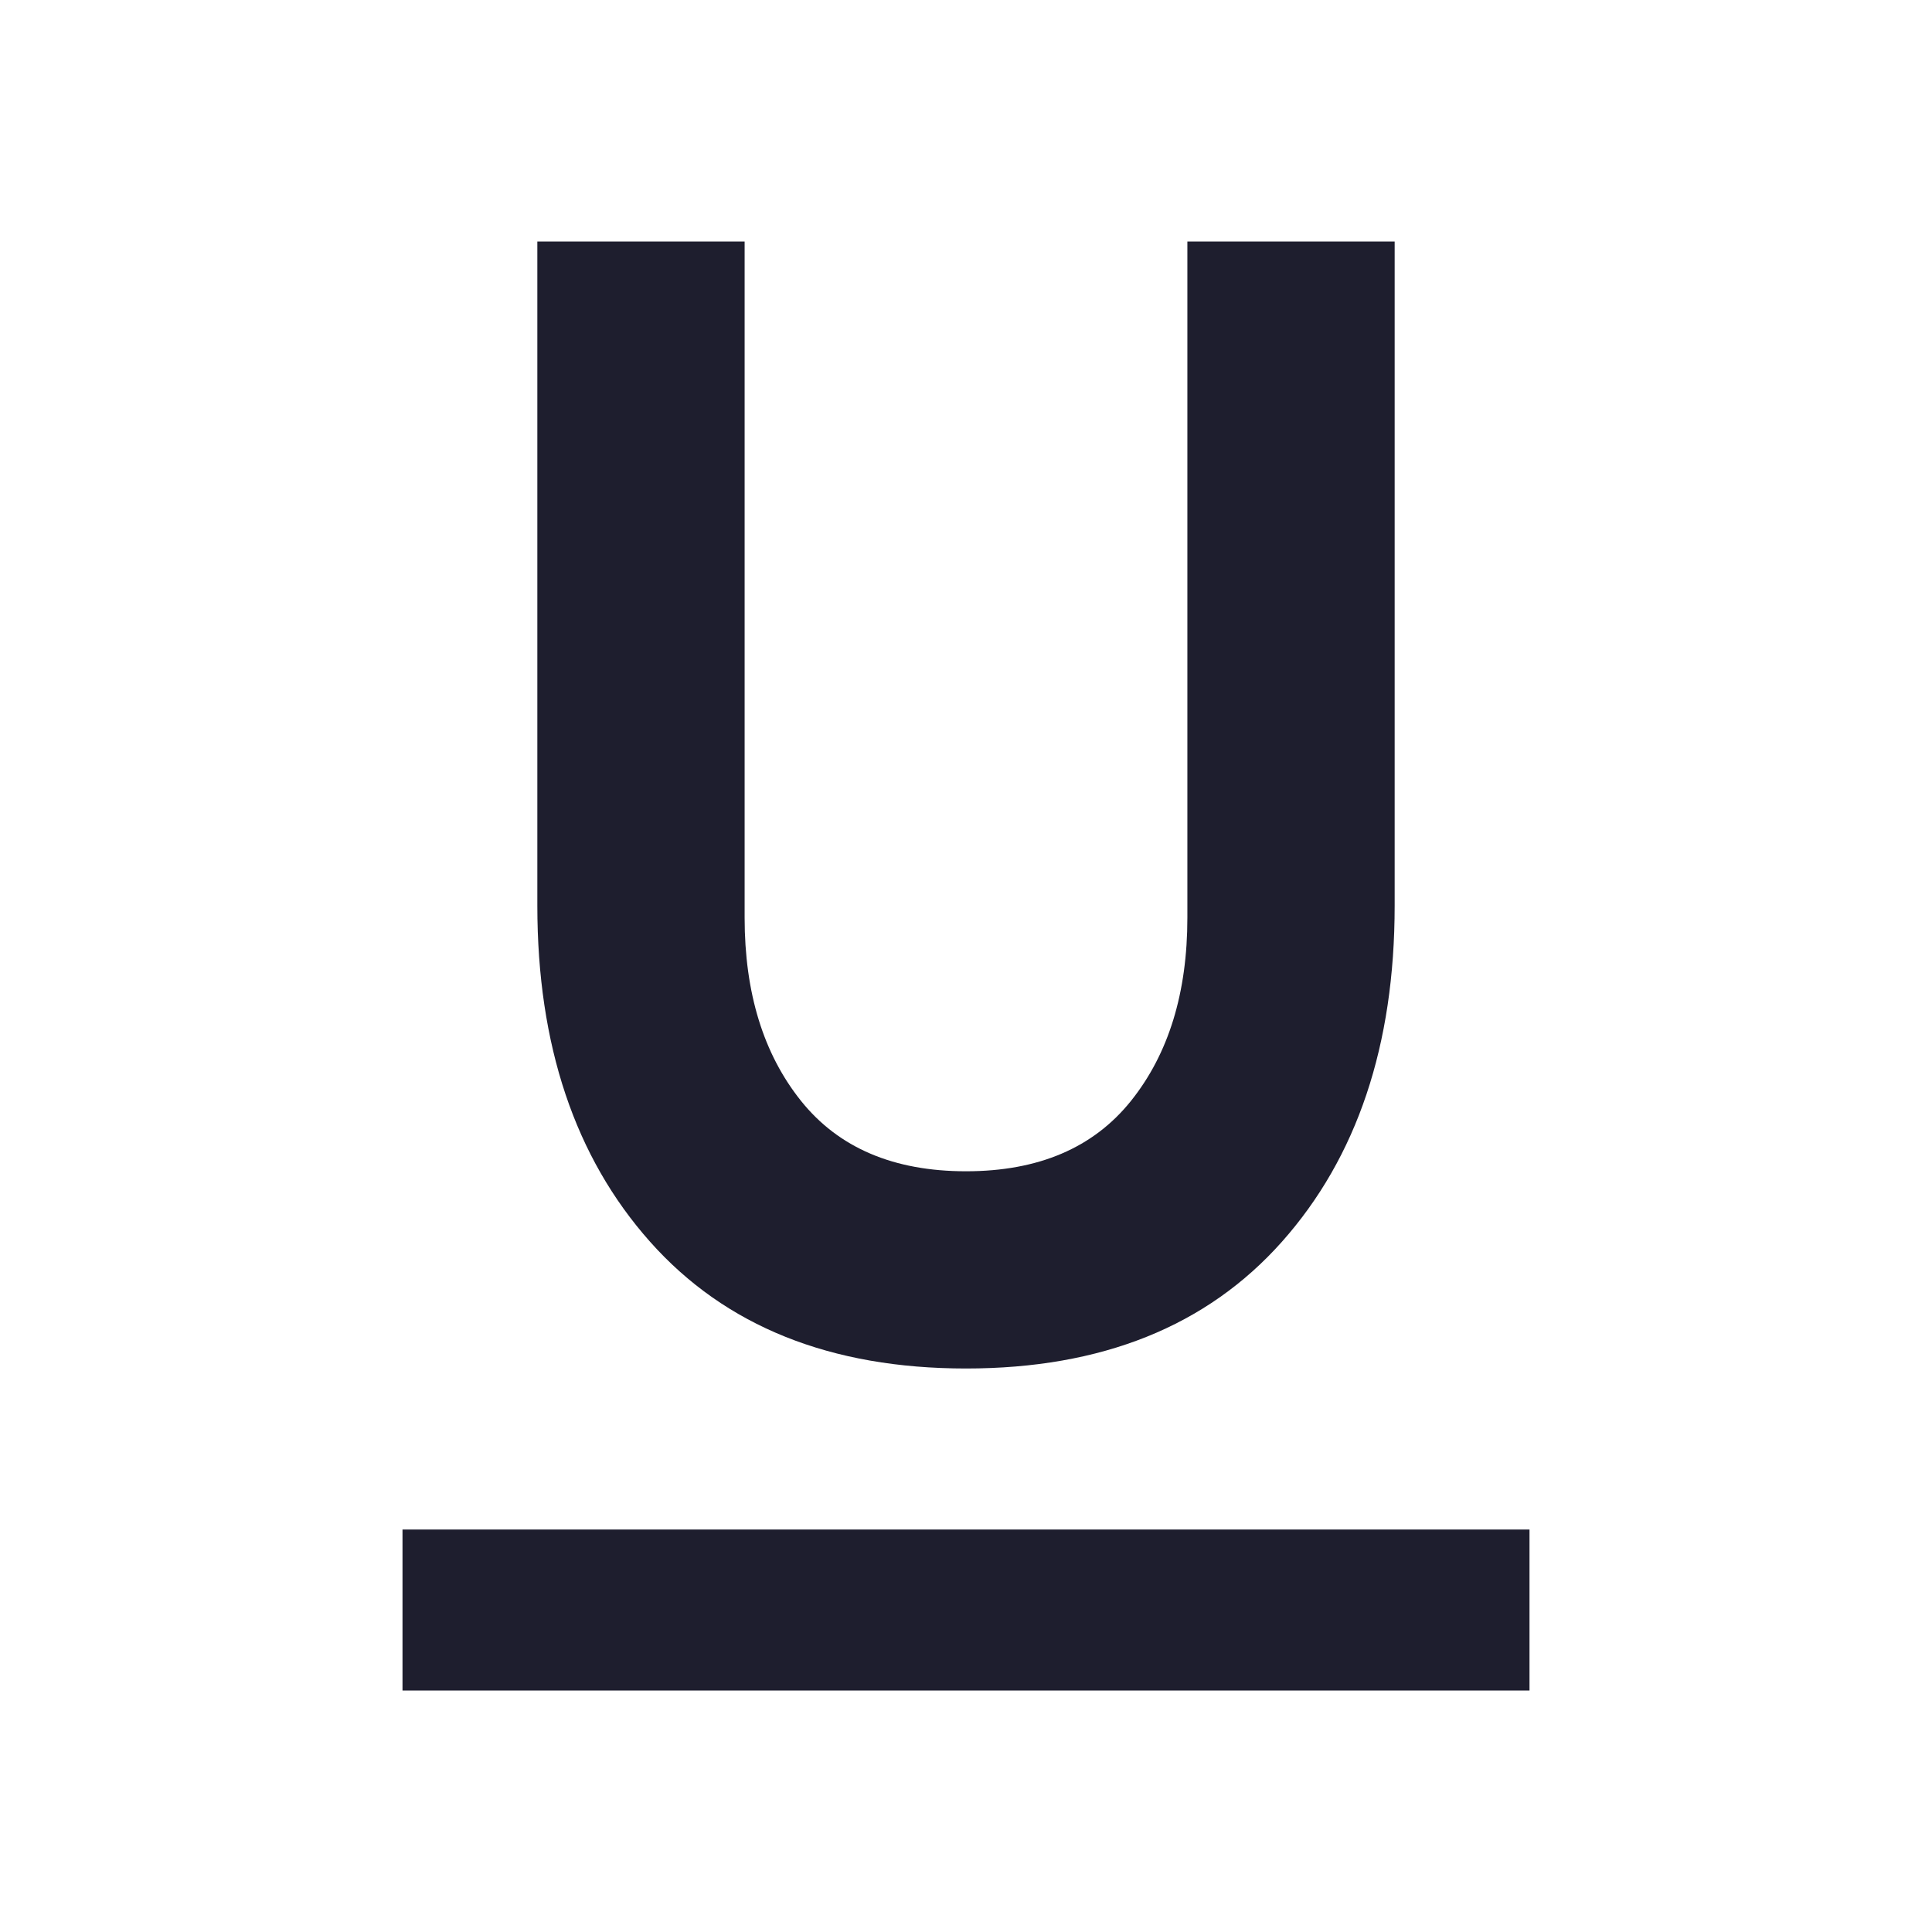
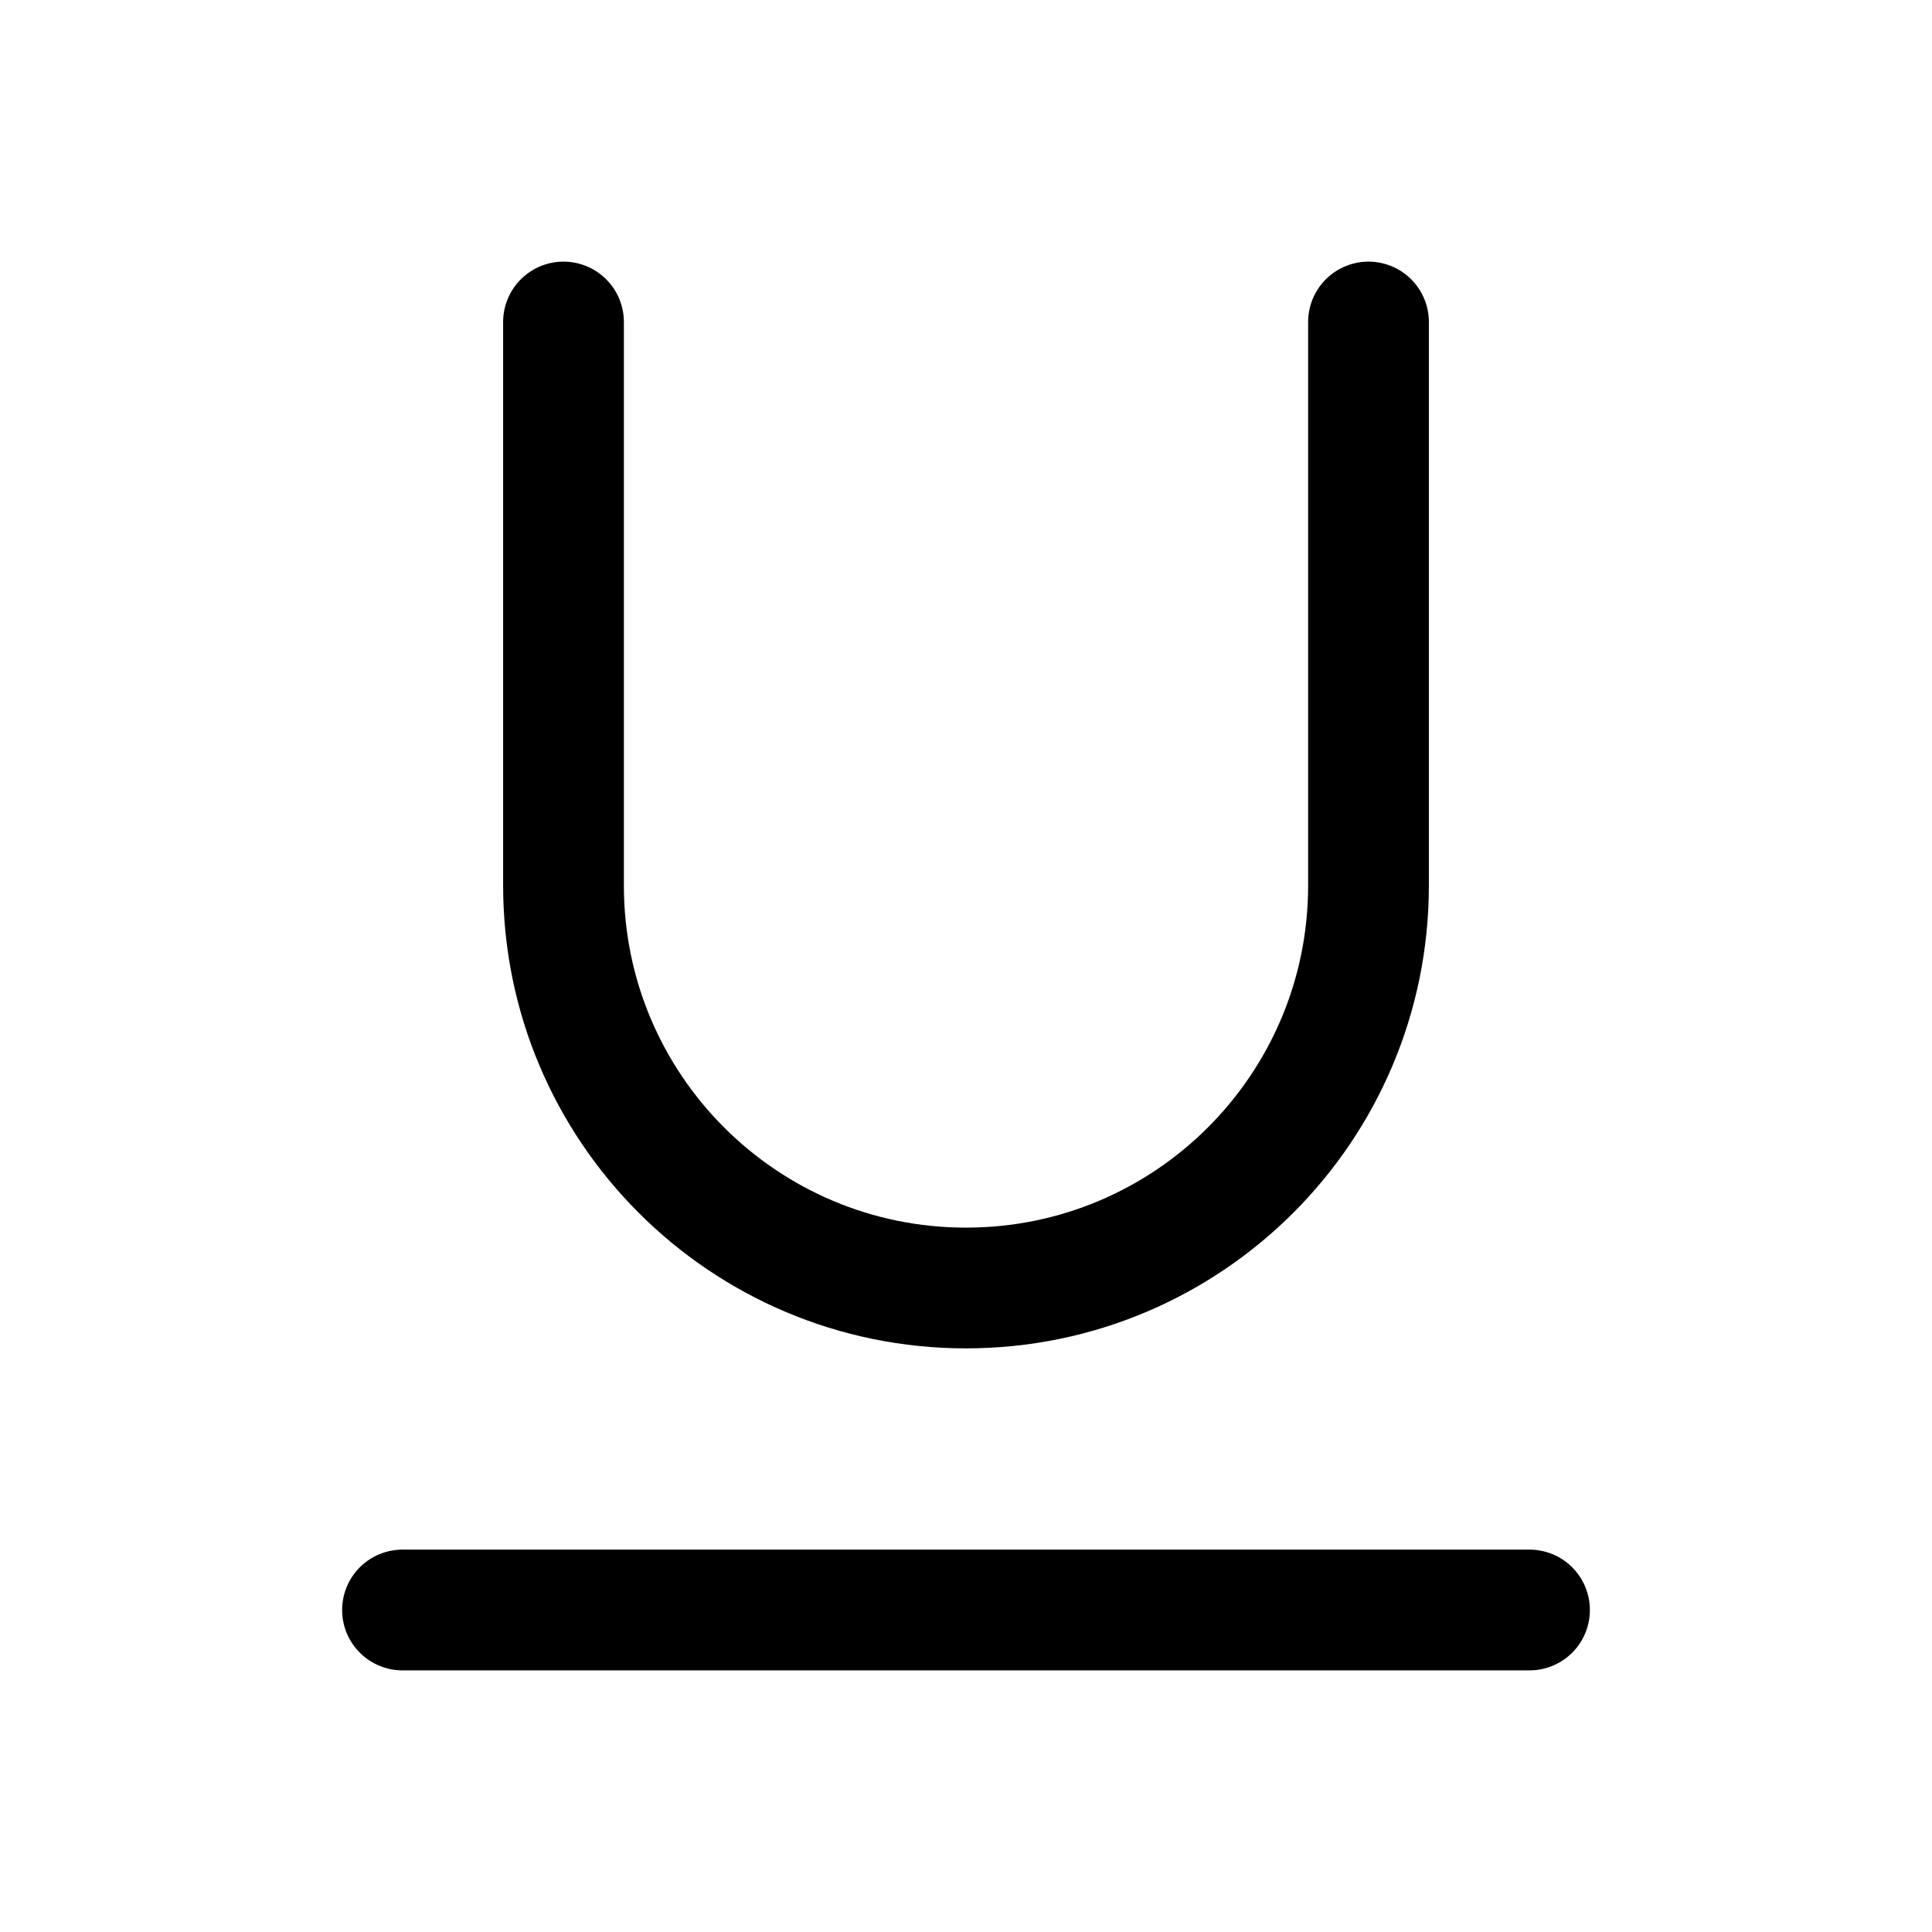
- <svg xmlns="http://www.w3.org/2000/svg" height="48" viewBox="0 -960 960 960" width="48" fill="#1e1e2e">
-   <path d="M200-120v-80h560v80H200Zm280-160q-101 0-157-63t-56-167v-330h103v336q0 56 28 91t82 35q54 0 82-35t28-91v-336h103v330q0 104-56 167t-157 63Z" />
+ <svg xmlns="http://www.w3.org/2000/svg" width="24" height="24" viewBox="0 0 24 24" fill="none" stroke="currentColor" stroke-width="1.5" stroke-linecap="round" stroke-linejoin="round">
+   <path d="M7 4v7a5 5 0 0 0 10 0V4M5 20h14" />
</svg>
